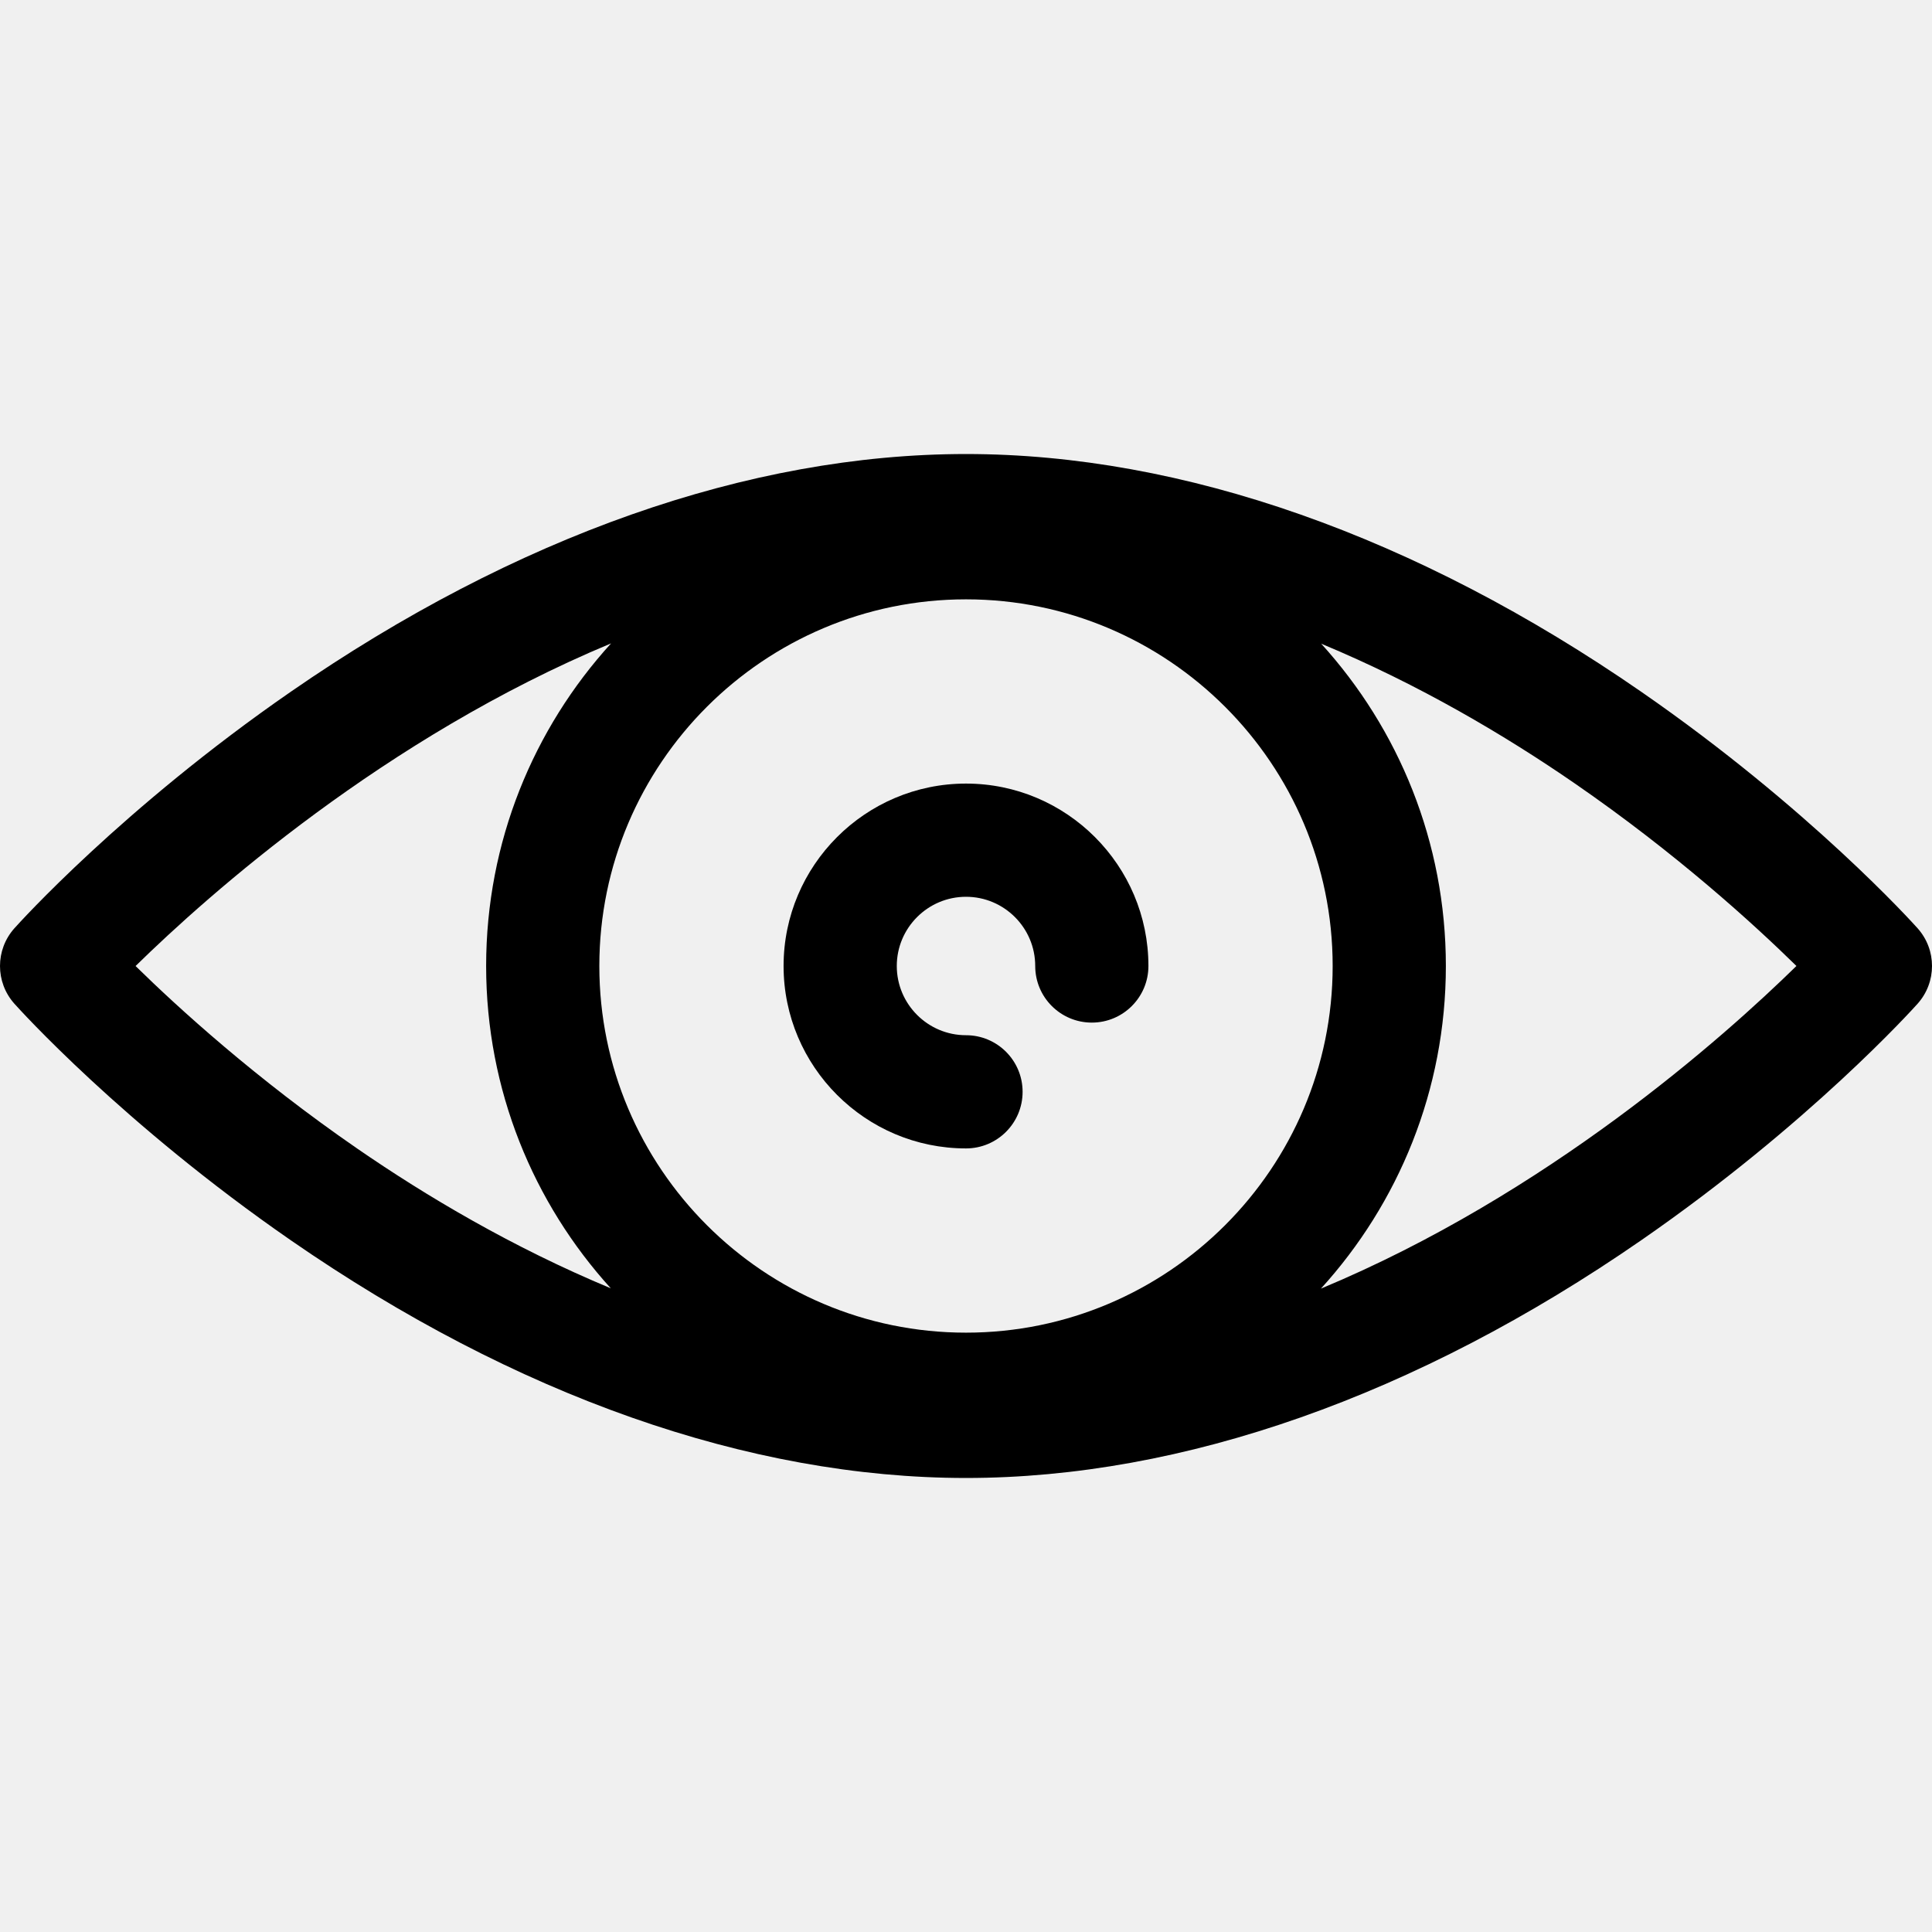
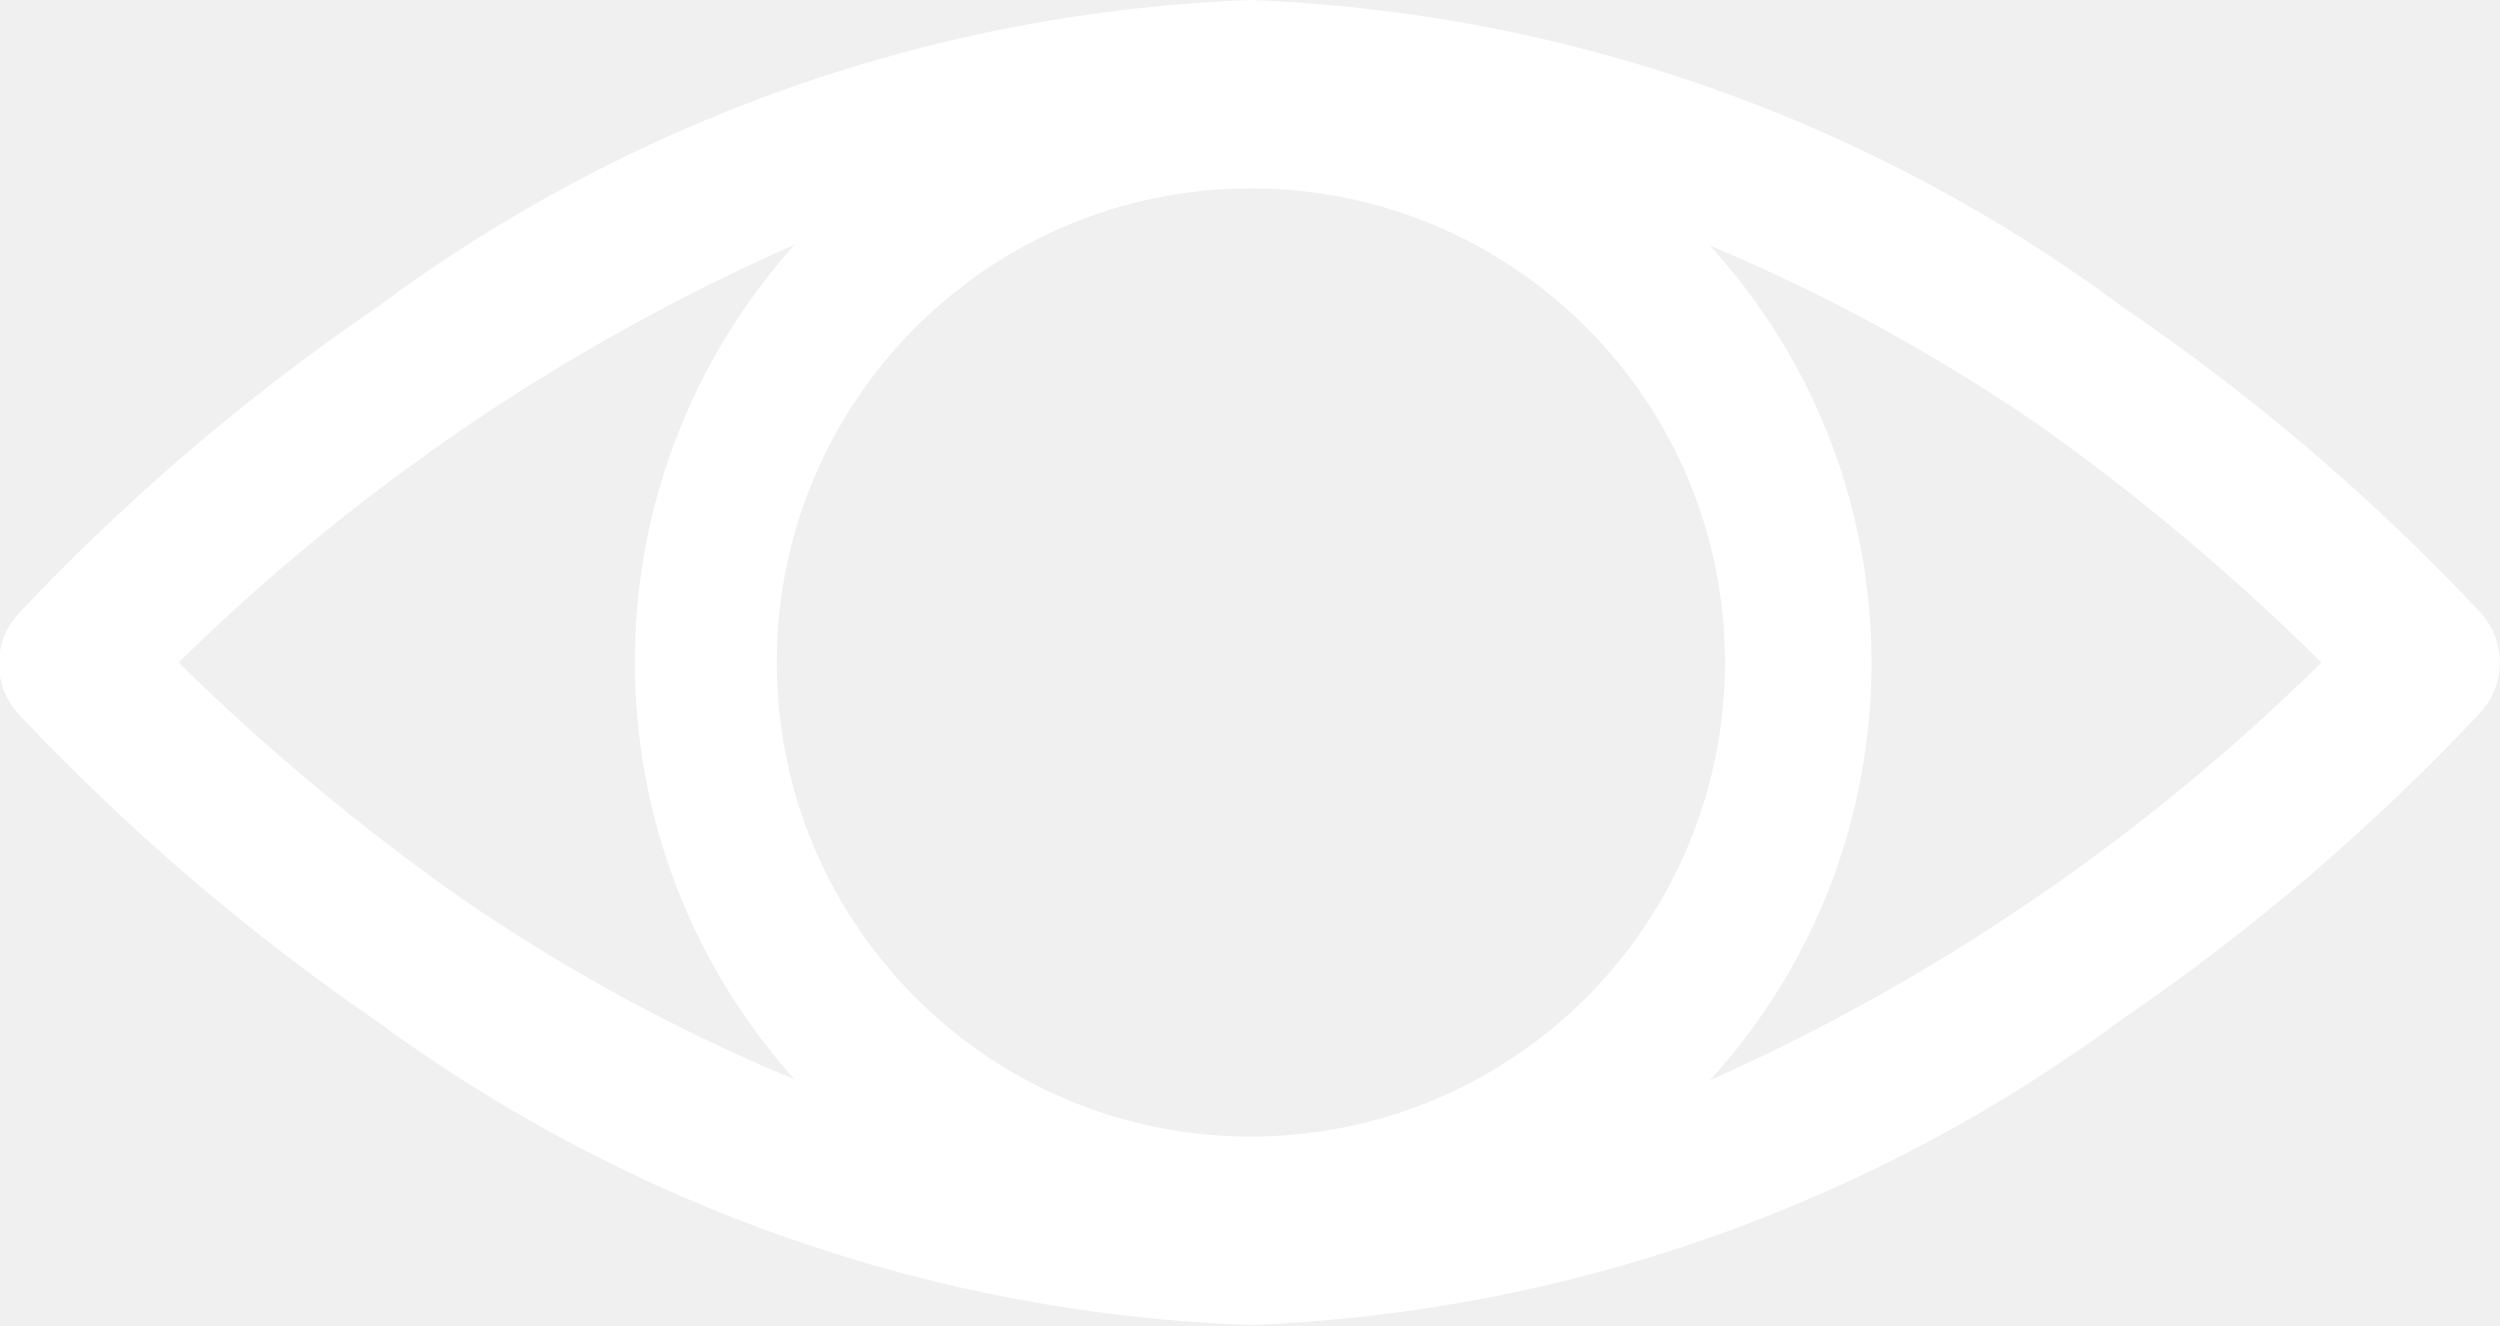
- <svg xmlns="http://www.w3.org/2000/svg" version="1.1" id="Capa_1" x="0px" y="0px" viewBox="0 0 511.998 511.998" style="enable-background:new 0 0 511.998 511.998;" xml:space="preserve">
-   <g>
-     <g>
-       <path d="M508.18,246.001c-1.149-1.286-28.673-31.85-73.235-62.677c-59.582-41.217-121.461-63.003-178.946-63.003    s-119.364,21.786-178.946,63.003C32.49,214.151,4.967,244.715,3.818,246.001c-5.091,5.693-5.091,14.303,0,19.996    c1.149,1.286,28.673,31.85,73.235,62.677c59.582,41.217,121.461,63.003,178.946,63.003s119.364-21.786,178.946-63.003    c44.563-30.827,72.086-61.391,73.235-62.677C513.271,260.303,513.271,251.694,508.18,246.001z M94.726,304.42    c-26.936-18.565-47.504-37.332-58.8-48.415c19.373-18.975,66.061-60.527,126.015-85.503c-20.561,22.599-33.11,52.61-33.11,85.497    c0,32.847,12.519,62.824,33.034,85.414C135.804,330.575,112.871,316.927,94.726,304.42z M255.999,353.167    c-53.579,0-97.169-43.59-97.169-97.168c0-53.579,43.59-97.168,97.169-97.168s97.169,43.589,97.169,97.168    S309.578,353.167,255.999,353.167z M350.057,341.496c20.561-22.599,33.11-52.61,33.11-85.498    c0-32.847-12.519-62.824-33.034-85.414c26.061,10.838,48.994,24.486,67.139,36.993c26.934,18.563,47.5,37.329,58.8,48.415    C456.699,274.968,410.011,316.52,350.057,341.496z" />
+ <svg xmlns="http://www.w3.org/2000/svg" viewBox="0 0 28 14.84">
+   <defs>
+     <style>.cls-1{fill:#fff;}</style>
+   </defs>
+   <g id="Layer_2" data-name="Layer 2">
+     <g id="Layer_5" data-name="Layer 5">
+       <path class="cls-1" d="M27.79,6.87a23.94,23.94,0,0,0-4-3.42A17.5,17.5,0,0,0,14,0,17.5,17.5,0,0,0,4.21,3.45a24.45,24.45,0,0,0-4,3.42A.83.83,0,0,0,.21,8a24.77,24.77,0,0,0,4,3.43A17.56,17.56,0,0,0,14,14.84a17.56,17.56,0,0,0,9.79-3.44,24.25,24.25,0,0,0,4-3.43A.83.83,0,0,0,27.79,6.87ZM5.18,10.07A25.27,25.27,0,0,1,2,7.42a23.22,23.22,0,0,1,6.9-4.68,7,7,0,0,0,0,9.35A20.42,20.42,0,0,1,5.18,10.07ZM14,12.73a5.31,5.31,0,1,1,5.32-5.31A5.31,5.31,0,0,1,14,12.73Zm5.15-.63a6.94,6.94,0,0,0,0-9.35,20.42,20.42,0,0,1,3.67,2A25.27,25.27,0,0,1,26,7.42,23.28,23.28,0,0,1,19.15,12.1Z" />
    </g>
  </g>
-   <g>
-     <g>
-       <path d="M255.999,207.656c-26.656,0-48.343,21.687-48.343,48.343s21.687,48.343,48.343,48.343c8.284,0,15-6.716,15-15    c0-4.142-1.679-7.892-4.394-10.607c-2.714-2.714-6.464-4.393-10.606-4.393c-10.114,0-18.343-8.229-18.343-18.343    c0-10.114,8.229-18.343,18.343-18.343c10.114,0,18.343,8.229,18.343,18.343c0,4.142,1.679,7.892,4.394,10.607    c2.714,2.714,6.464,4.393,10.606,4.393c8.284,0,15-6.716,15-15C304.342,229.343,282.655,207.656,255.999,207.656z" />
-     </g>
-   </g>
-   <g>
- </g>
-   <g>
- </g>
-   <g>
- </g>
-   <g>
- </g>
-   <g>
- </g>
-   <g>
- </g>
-   <g>
- </g>
-   <g>
- </g>
-   <g>
- </g>
-   <g>
- </g>
-   <g>
- </g>
-   <g>
- </g>
-   <g>
- </g>
-   <g>
- </g>
-   <g>
- </g>
</svg>
